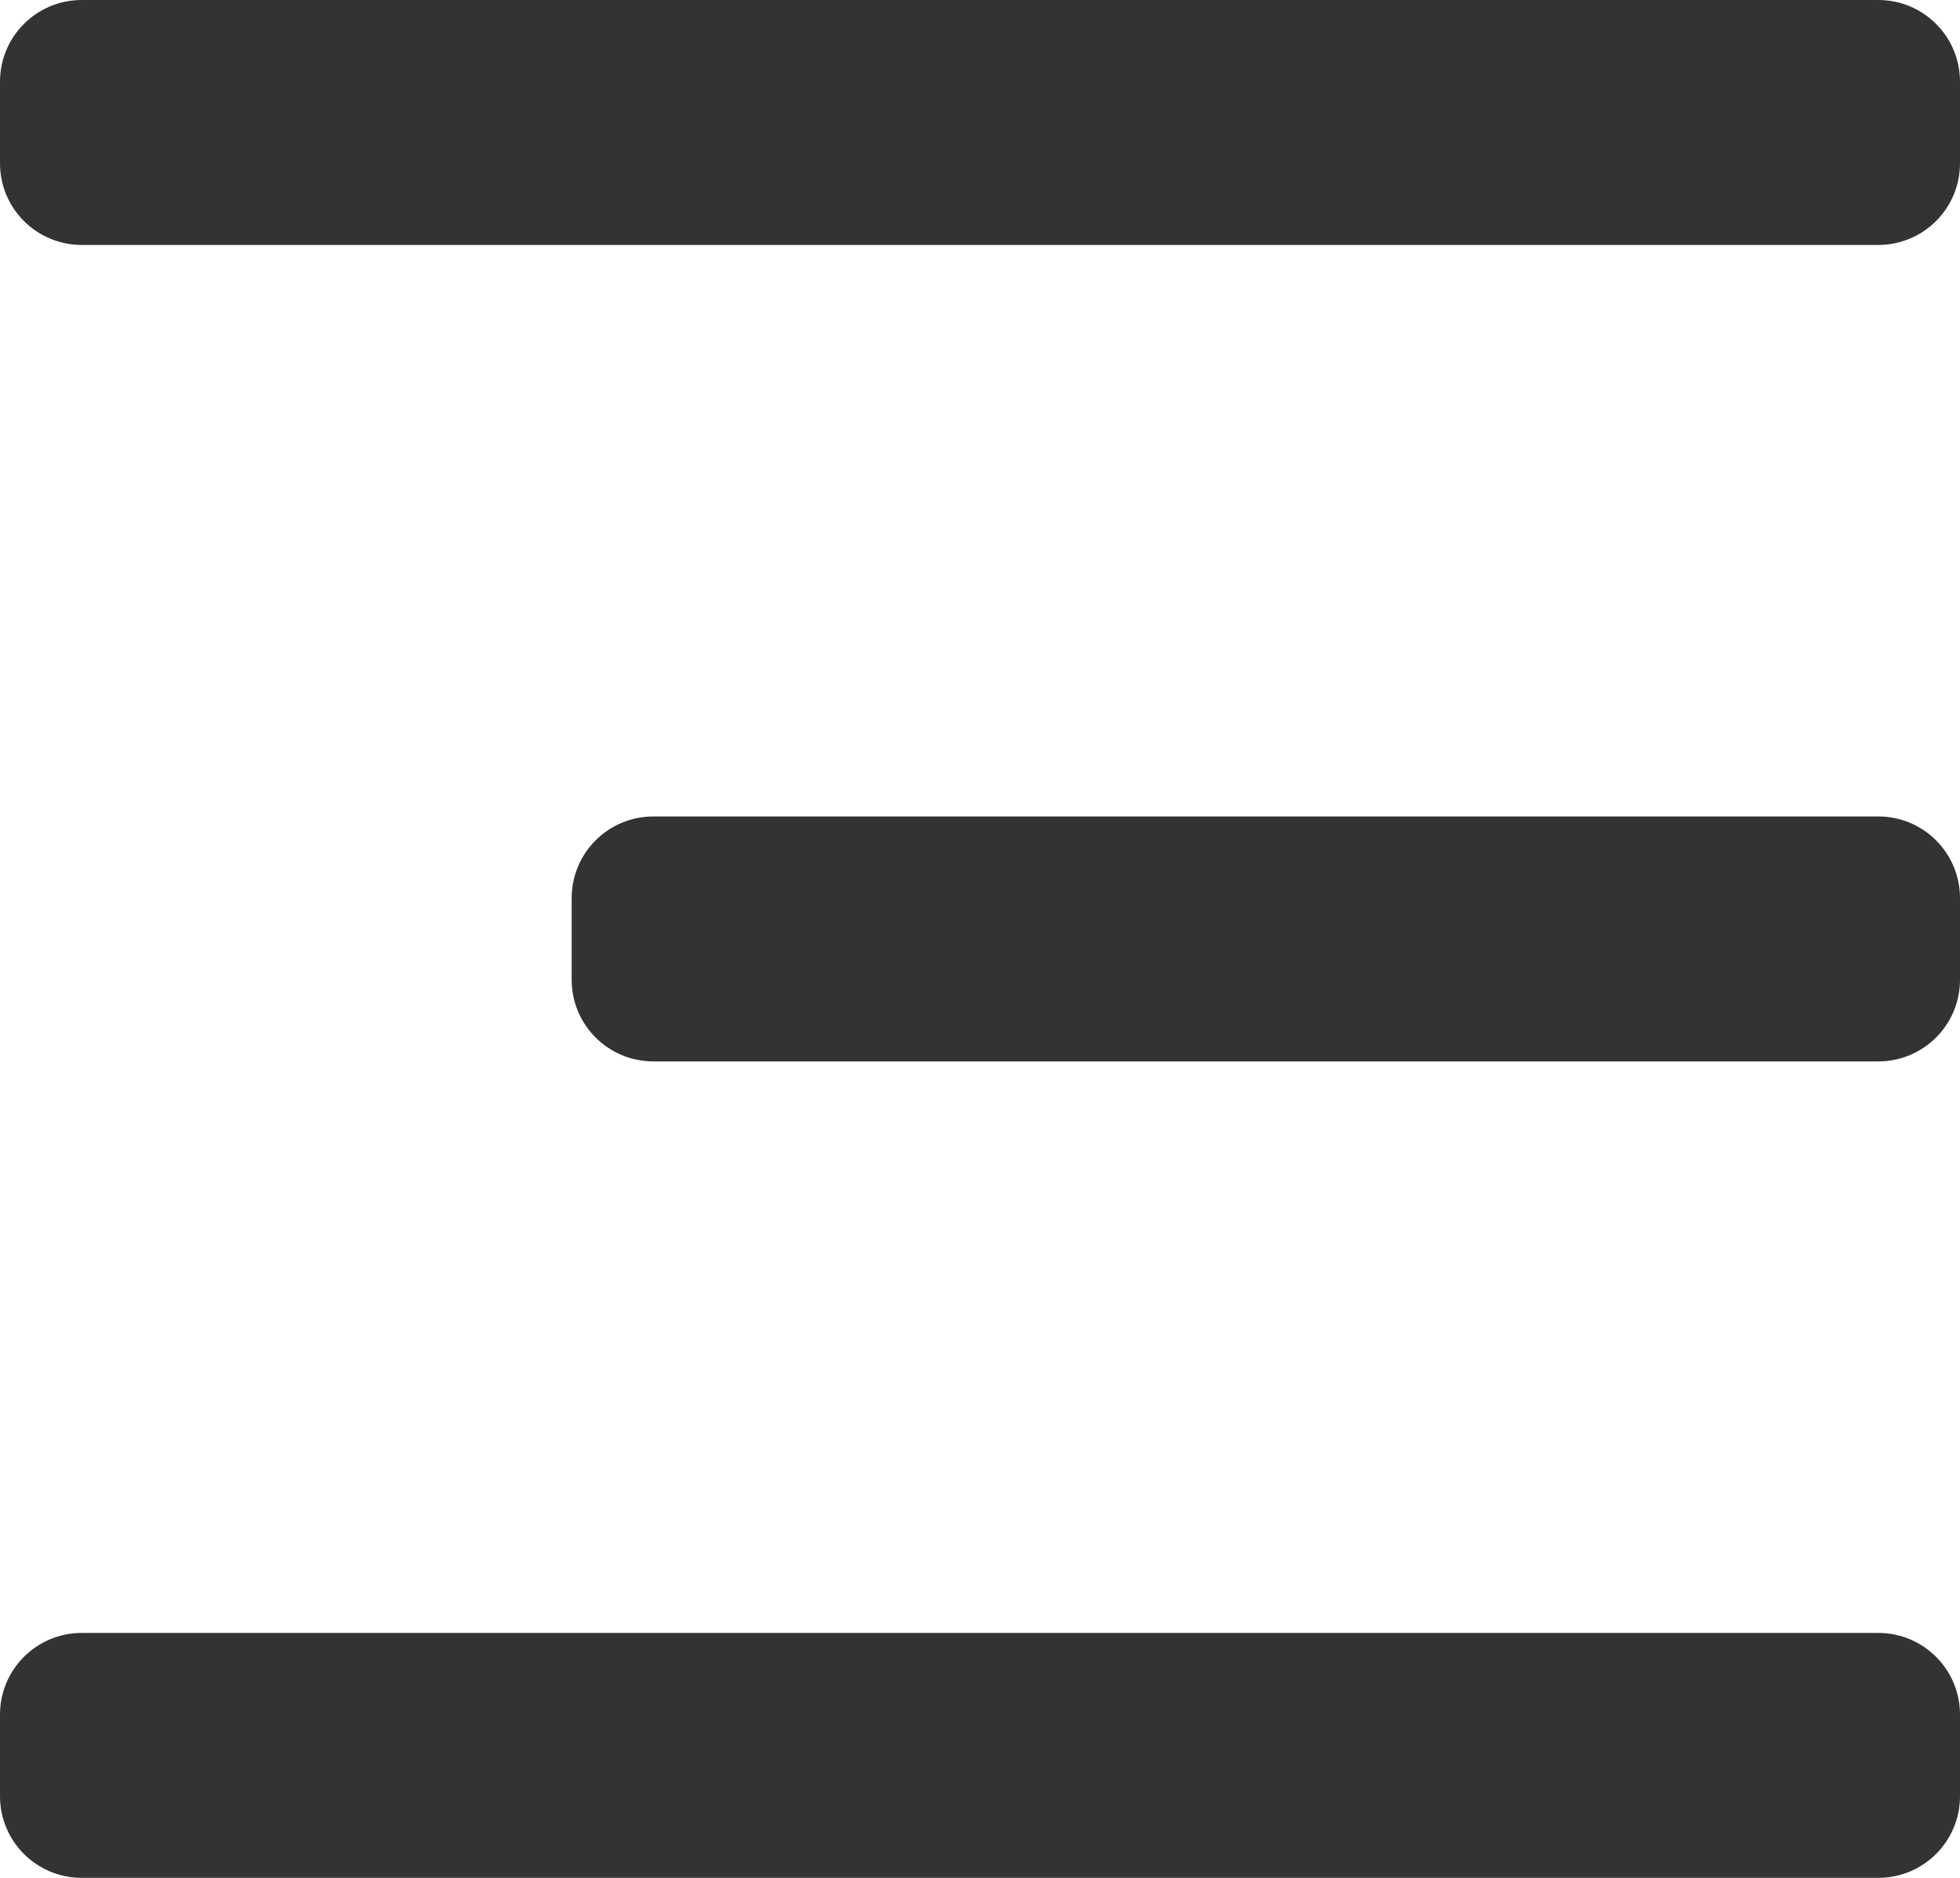
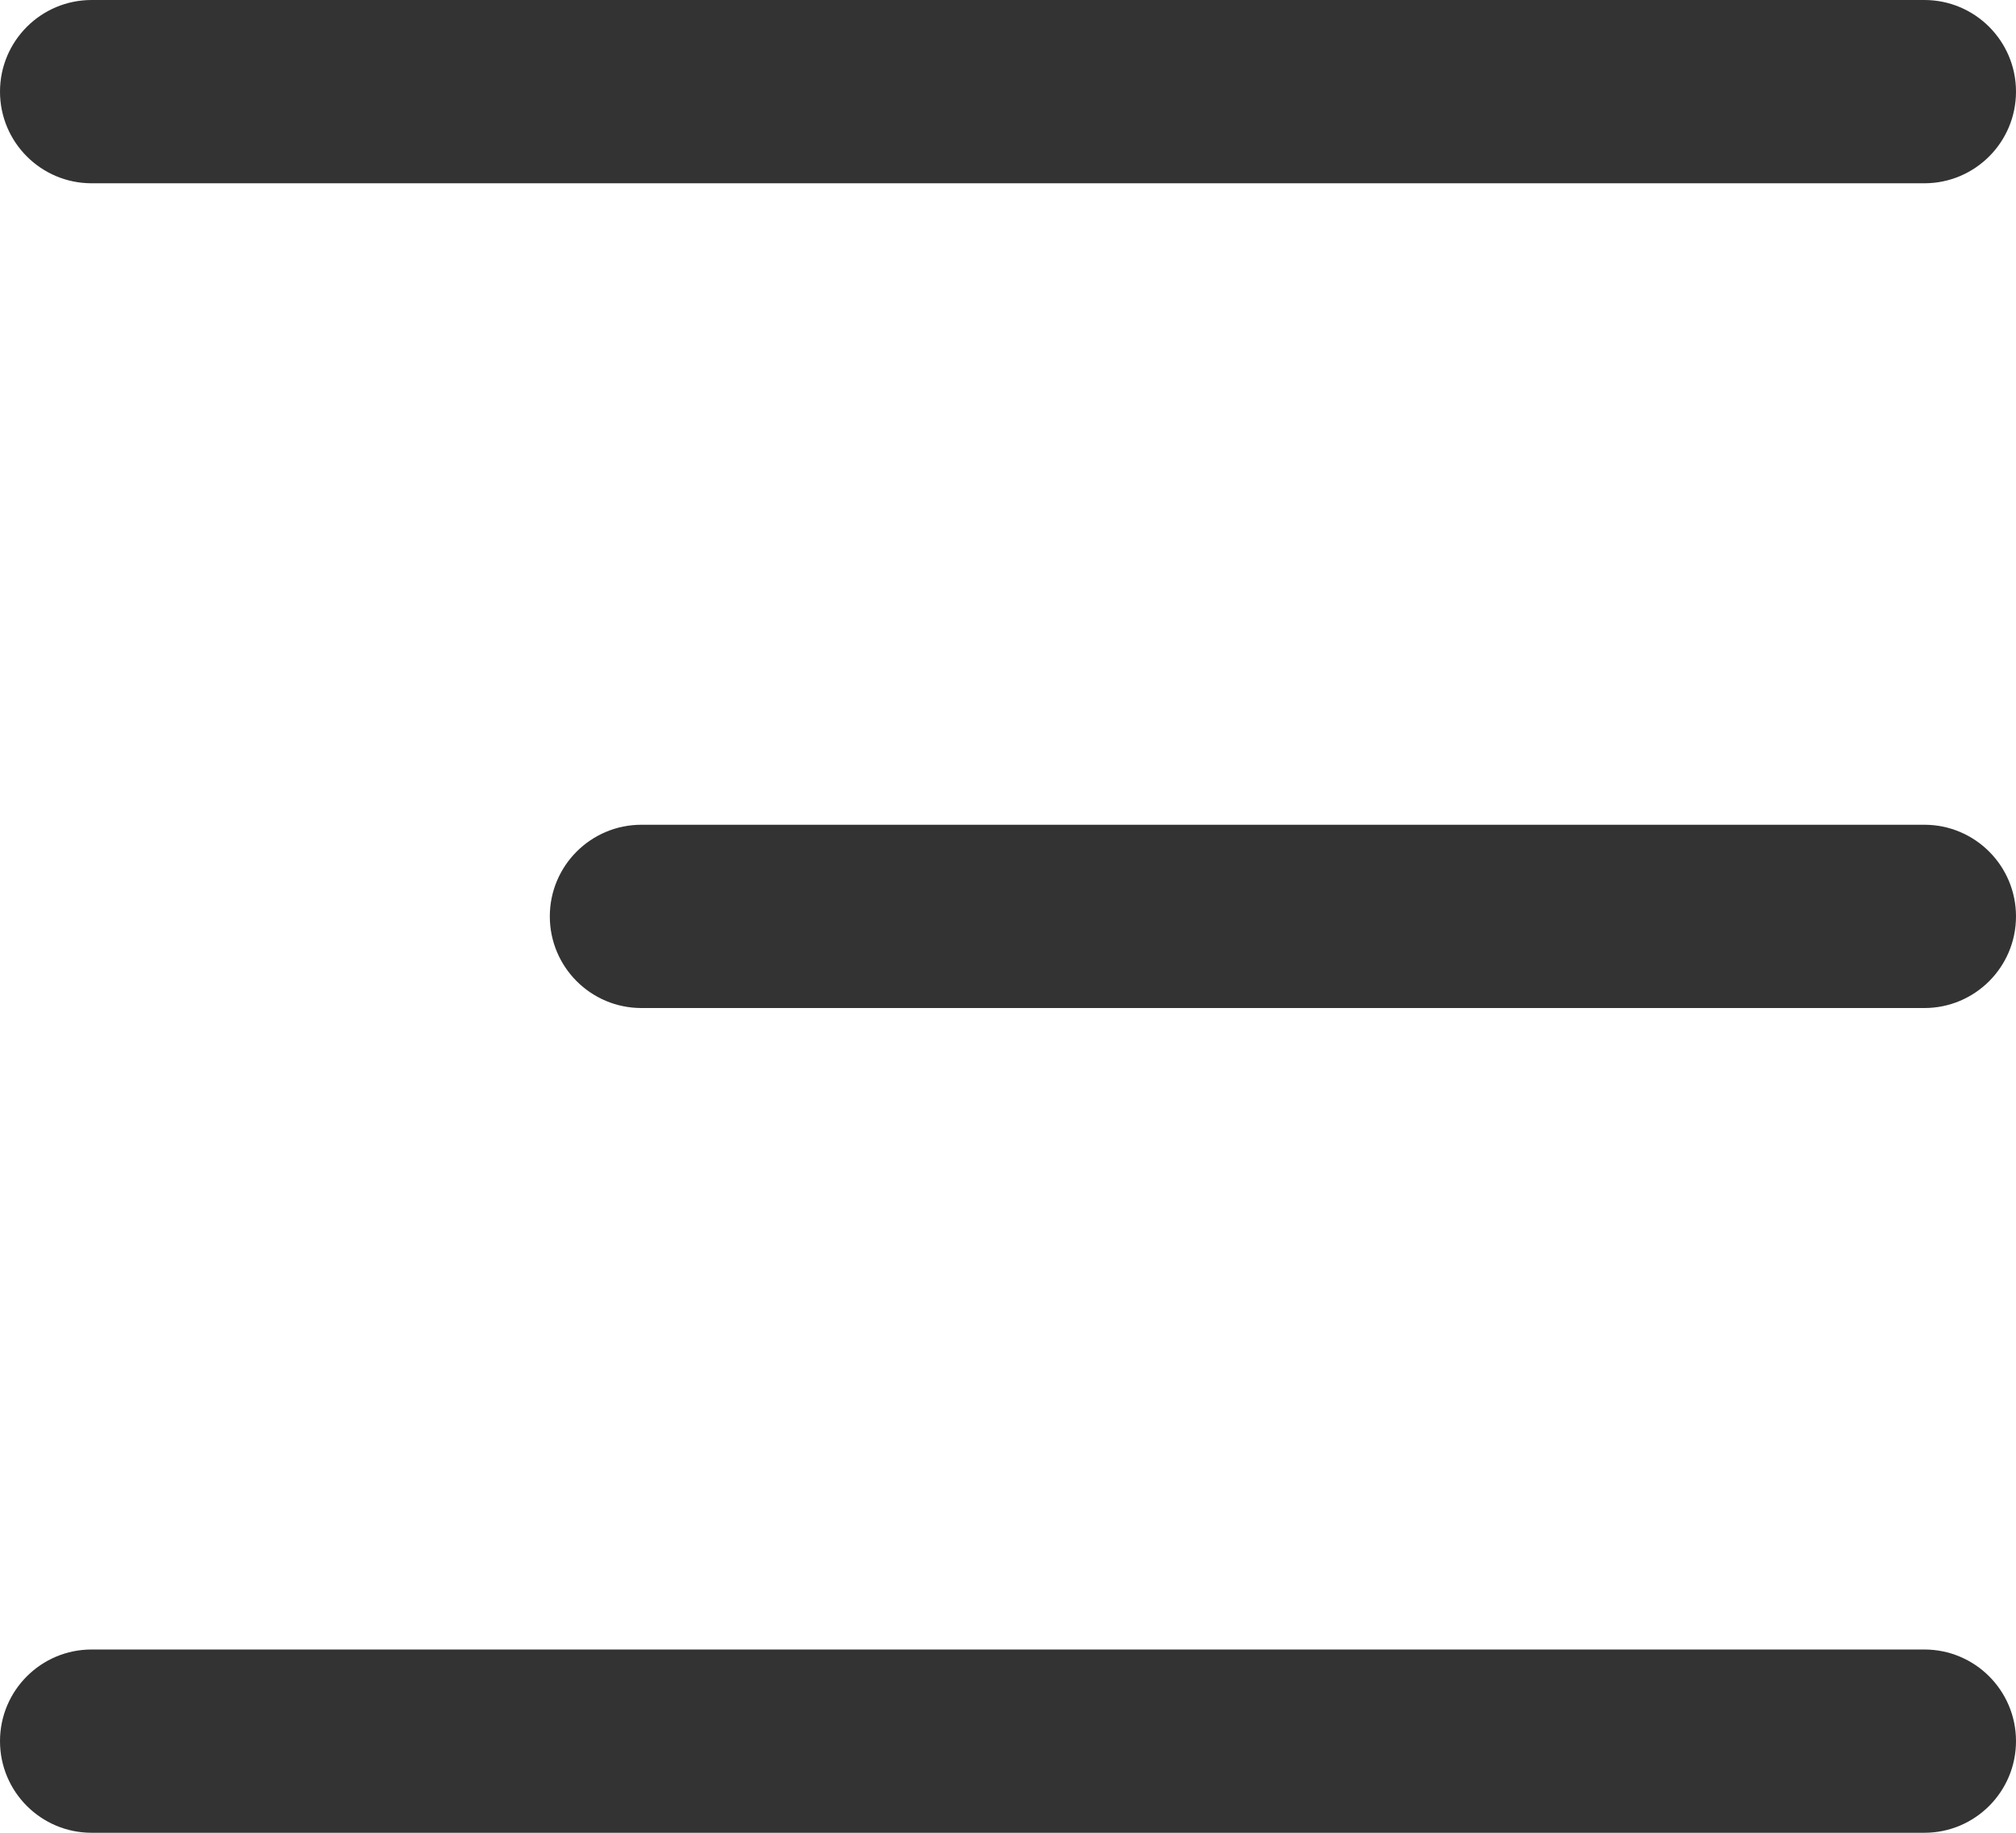
- <svg xmlns="http://www.w3.org/2000/svg" width="24px" height="23px" viewBox="0 0 24 23" version="1.1">
+ <svg xmlns="http://www.w3.org/2000/svg" width="22px" height="20px" viewBox="0 0 22 20" version="1.1">
  <g id="Page-1" stroke="none" stroke-width="1" fill="none" fill-rule="evenodd">
    <g id="menu-icon" fill="#333333" fill-rule="nonzero">
-       <rect id="Rectangle" x="0" y="0" width="24" height="3" rx="1" />
-       <rect id="Rectangle-Copy" x="0" y="20" width="24" height="3" rx="1" />
-       <rect id="Rectangle-Copy-2" x="7" y="10" width="17" height="3" rx="1" />
+       <rect id="Rectangle" x="0" y="0" width="22" height="2" rx="1" />
+       <rect id="Rectangle-Copy" x="0" y="18" width="22" height="2" rx="1" />
+       <rect id="Rectangle-Copy-2" x="6" y="9" width="16" height="2" rx="1" />
    </g>
  </g>
</svg>
